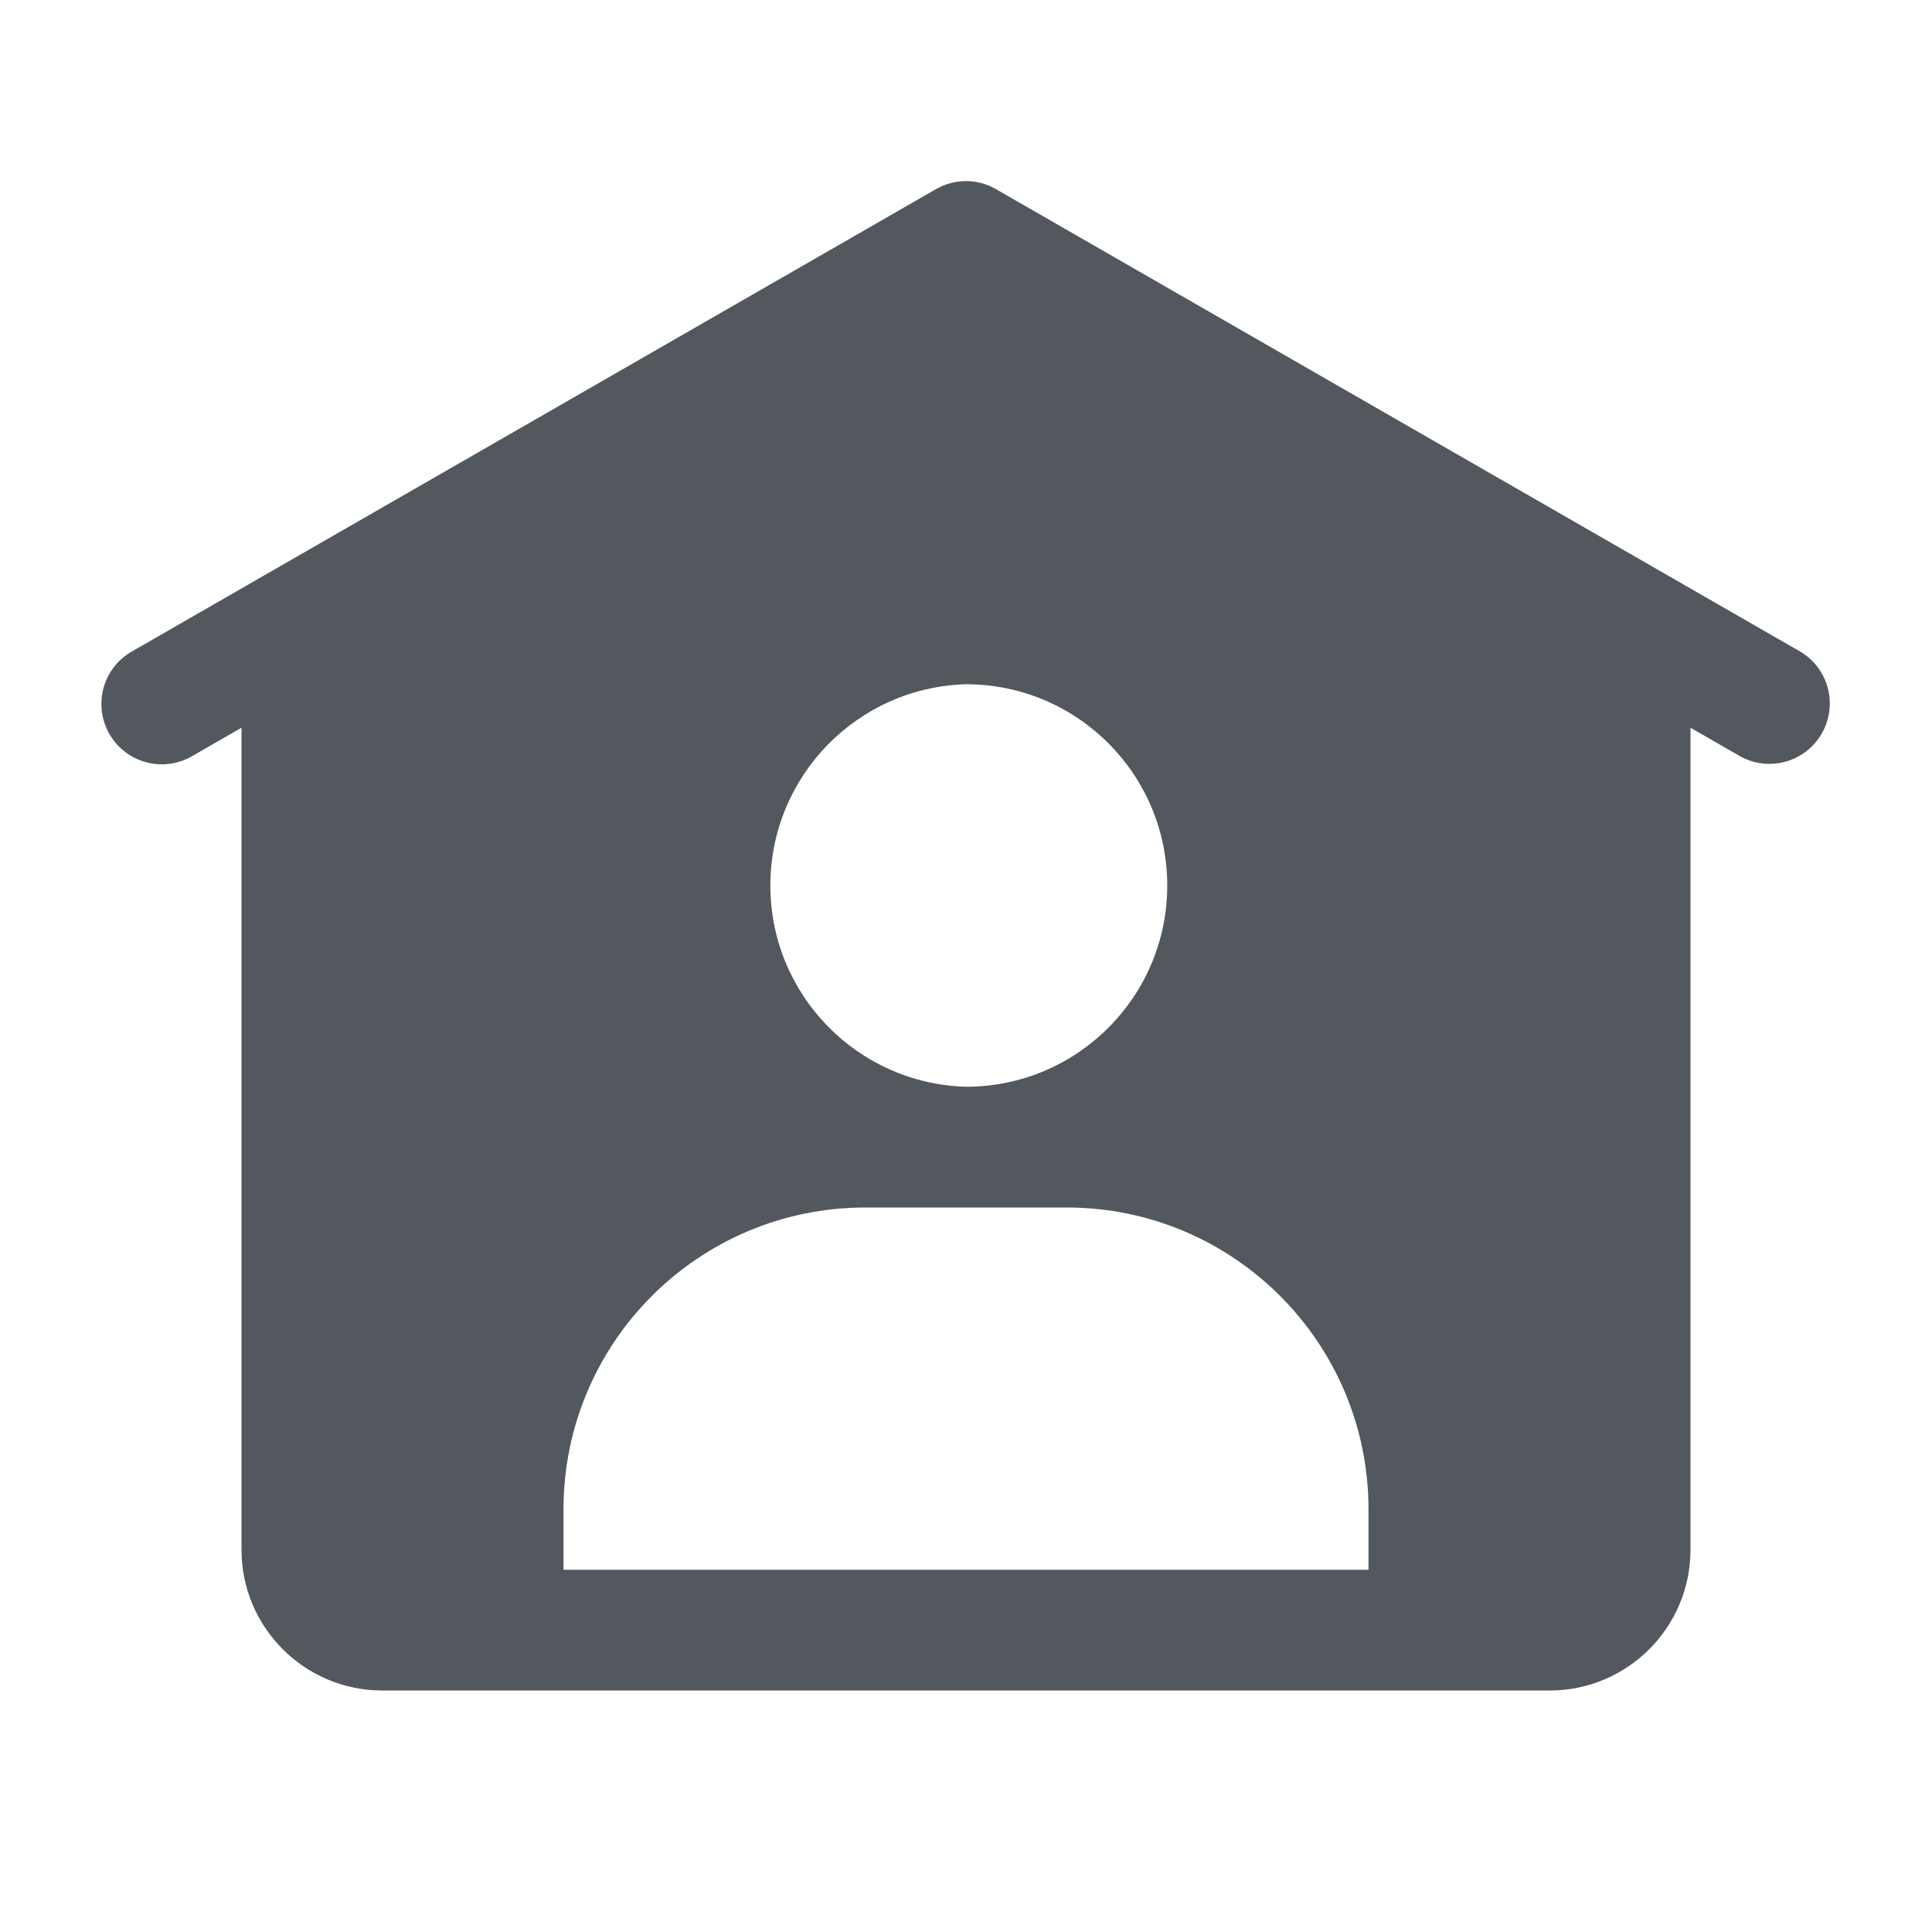
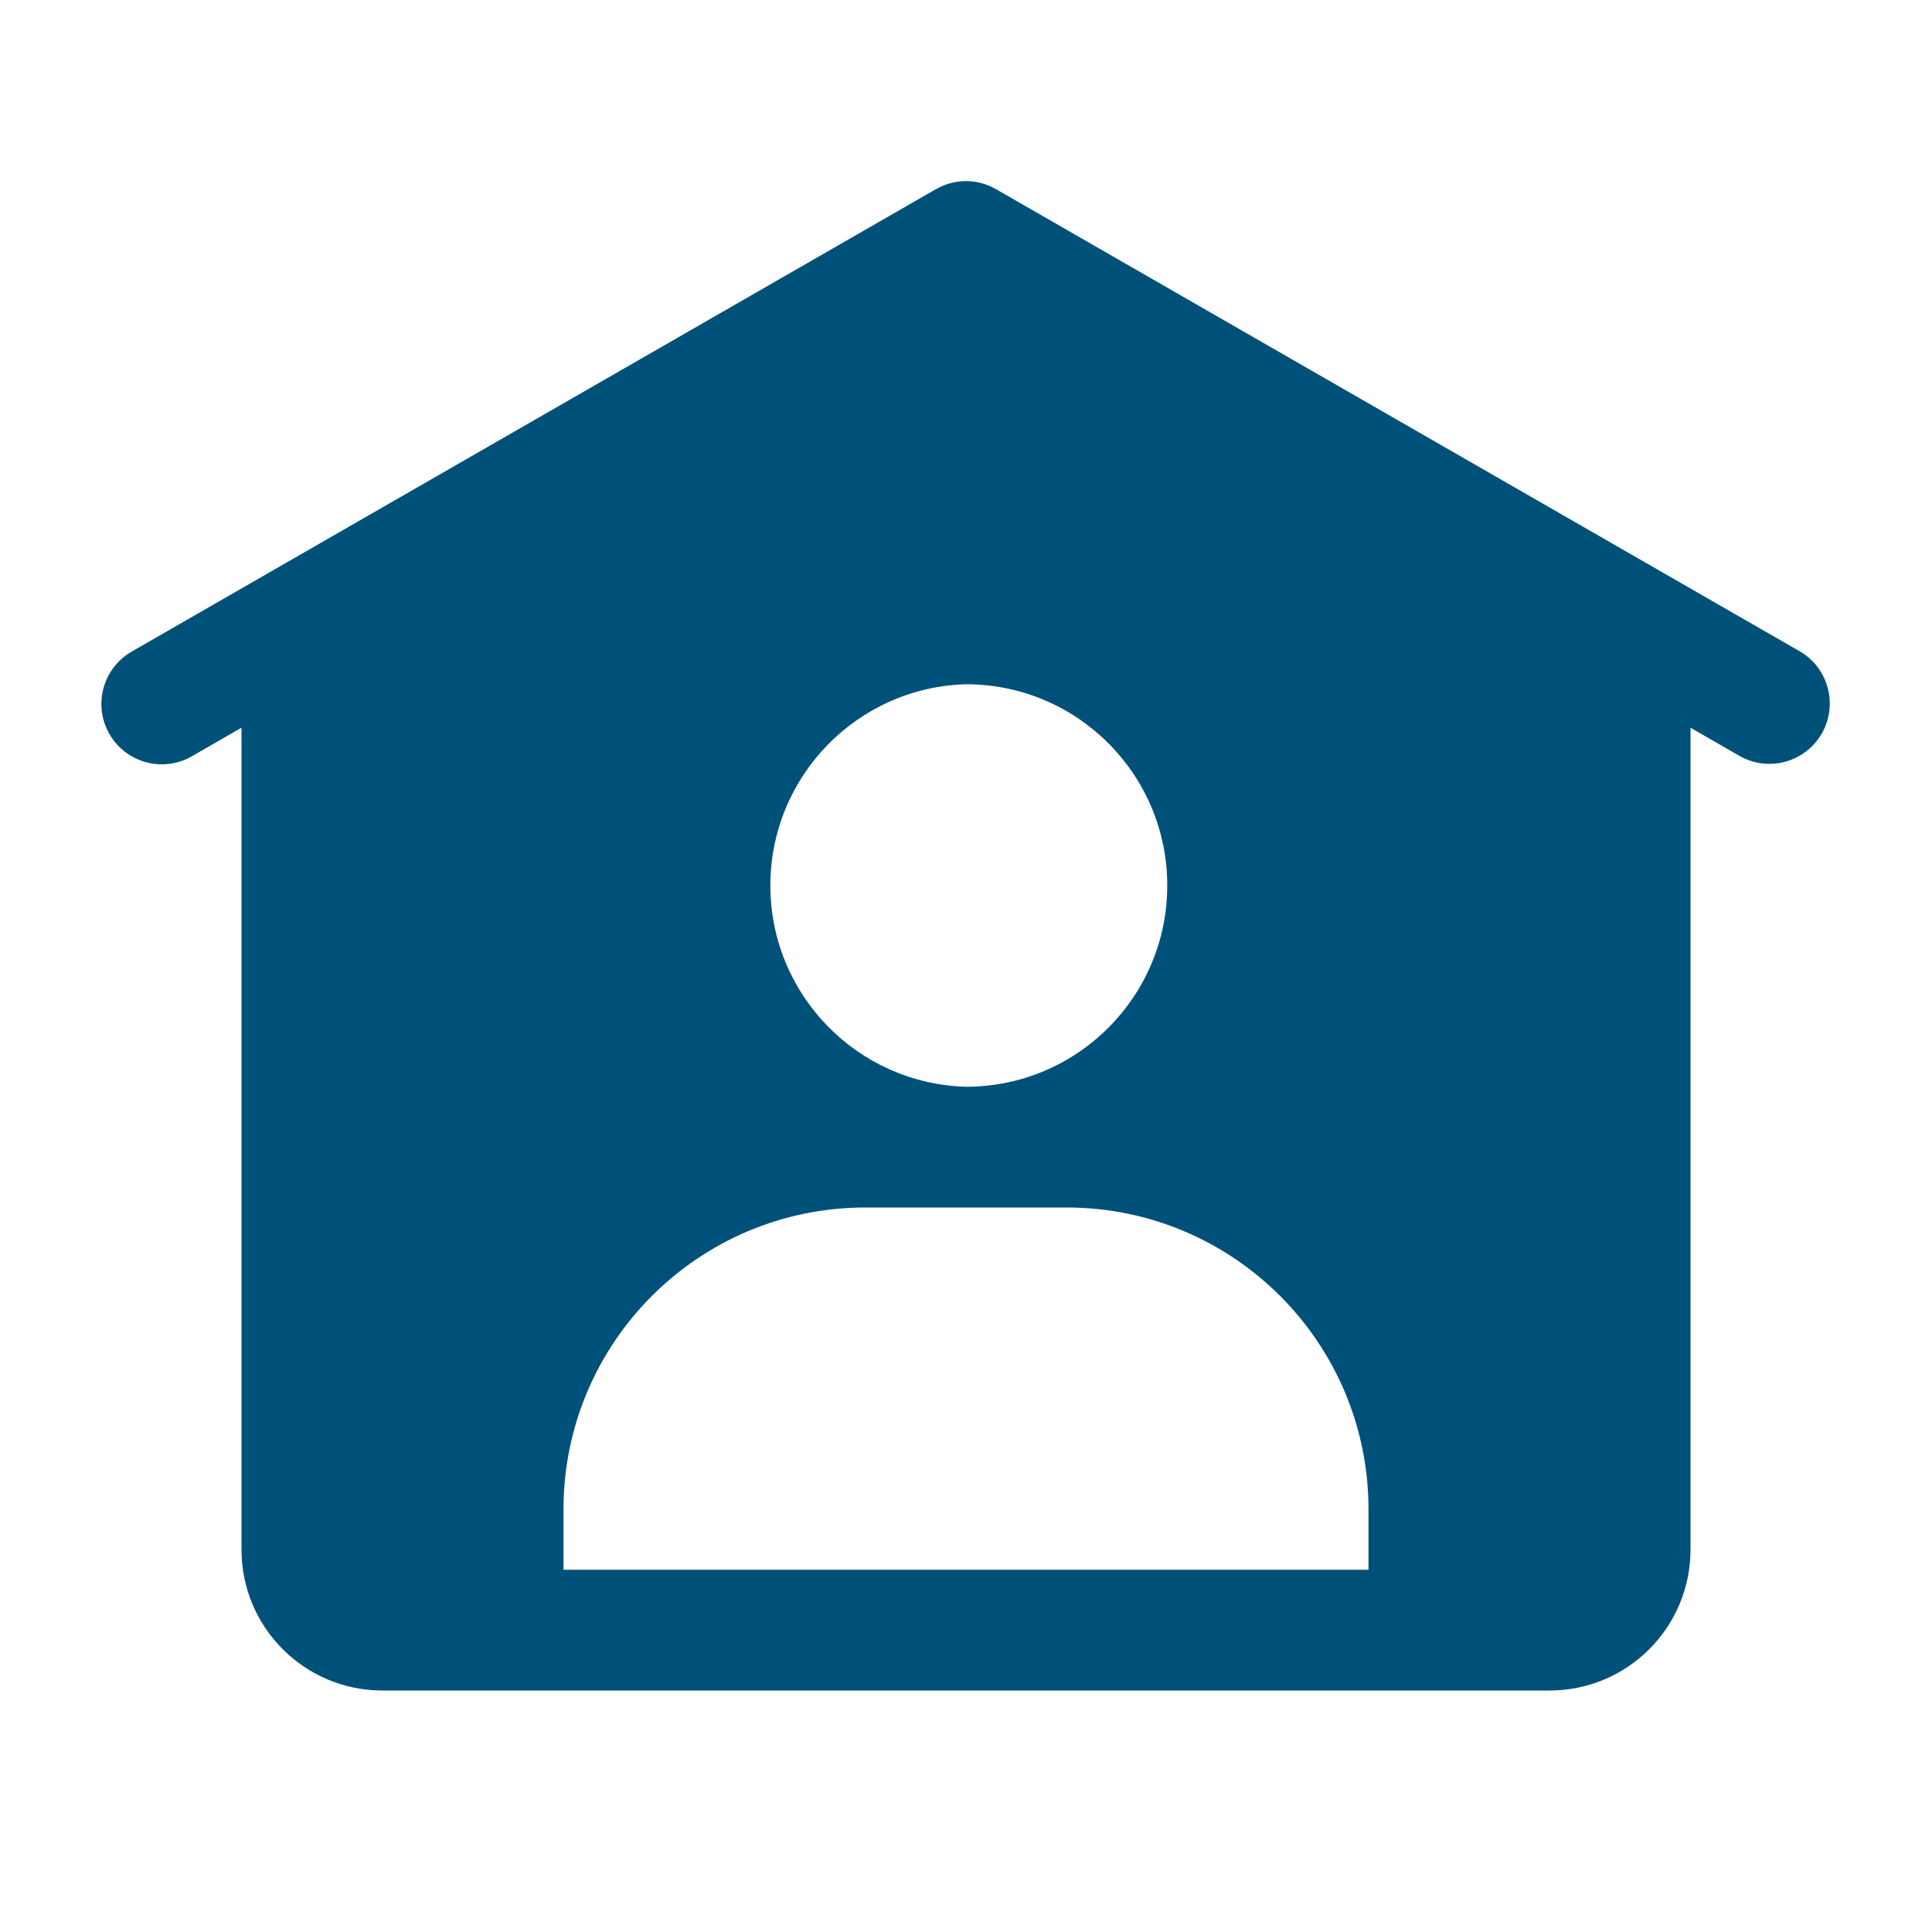
<svg xmlns="http://www.w3.org/2000/svg" width="24" height="24" fill="none" viewBox="0 0 24 24">
-   <path fill="#292D36" fill-opacity=".8" fill-rule="evenodd" d="M11.963 2.25a.75.75 0 0 1 .41.1l10 5.75a.75.75 0 0 1-.747 1.3L21 9.04v10.21A1.75 1.75 0 0 1 19.25 21H4.75A1.75 1.75 0 0 1 3 19.25V9.04l-.626.36a.75.75 0 0 1-.748-1.3l10-5.75.088-.044a.8.8 0 0 1 .25-.056M10.75 15A3.75 3.75 0 0 0 7 18.75v.75h10v-.75A3.75 3.75 0 0 0 13.25 15zM12 8.5a2.501 2.501 0 0 0 0 5 2.5 2.5 0 0 0 0-5" clip-rule="evenodd" />
+   <path fill="#00517A" fill-rule="evenodd" d="M11.963 2.25a.75.75 0 0 1 .41.1l10 5.75a.75.75 0 0 1-.747 1.3L21 9.04v10.21A1.75 1.75 0 0 1 19.25 21H4.75A1.75 1.75 0 0 1 3 19.25V9.04l-.626.36a.75.75 0 0 1-.748-1.3l10-5.75.088-.044a.8.8 0 0 1 .25-.056M10.75 15A3.75 3.75 0 0 0 7 18.75v.75h10v-.75A3.75 3.75 0 0 0 13.25 15zM12 8.5a2.501 2.501 0 0 0 0 5 2.5 2.5 0 0 0 0-5" clip-rule="evenodd" />
</svg>
